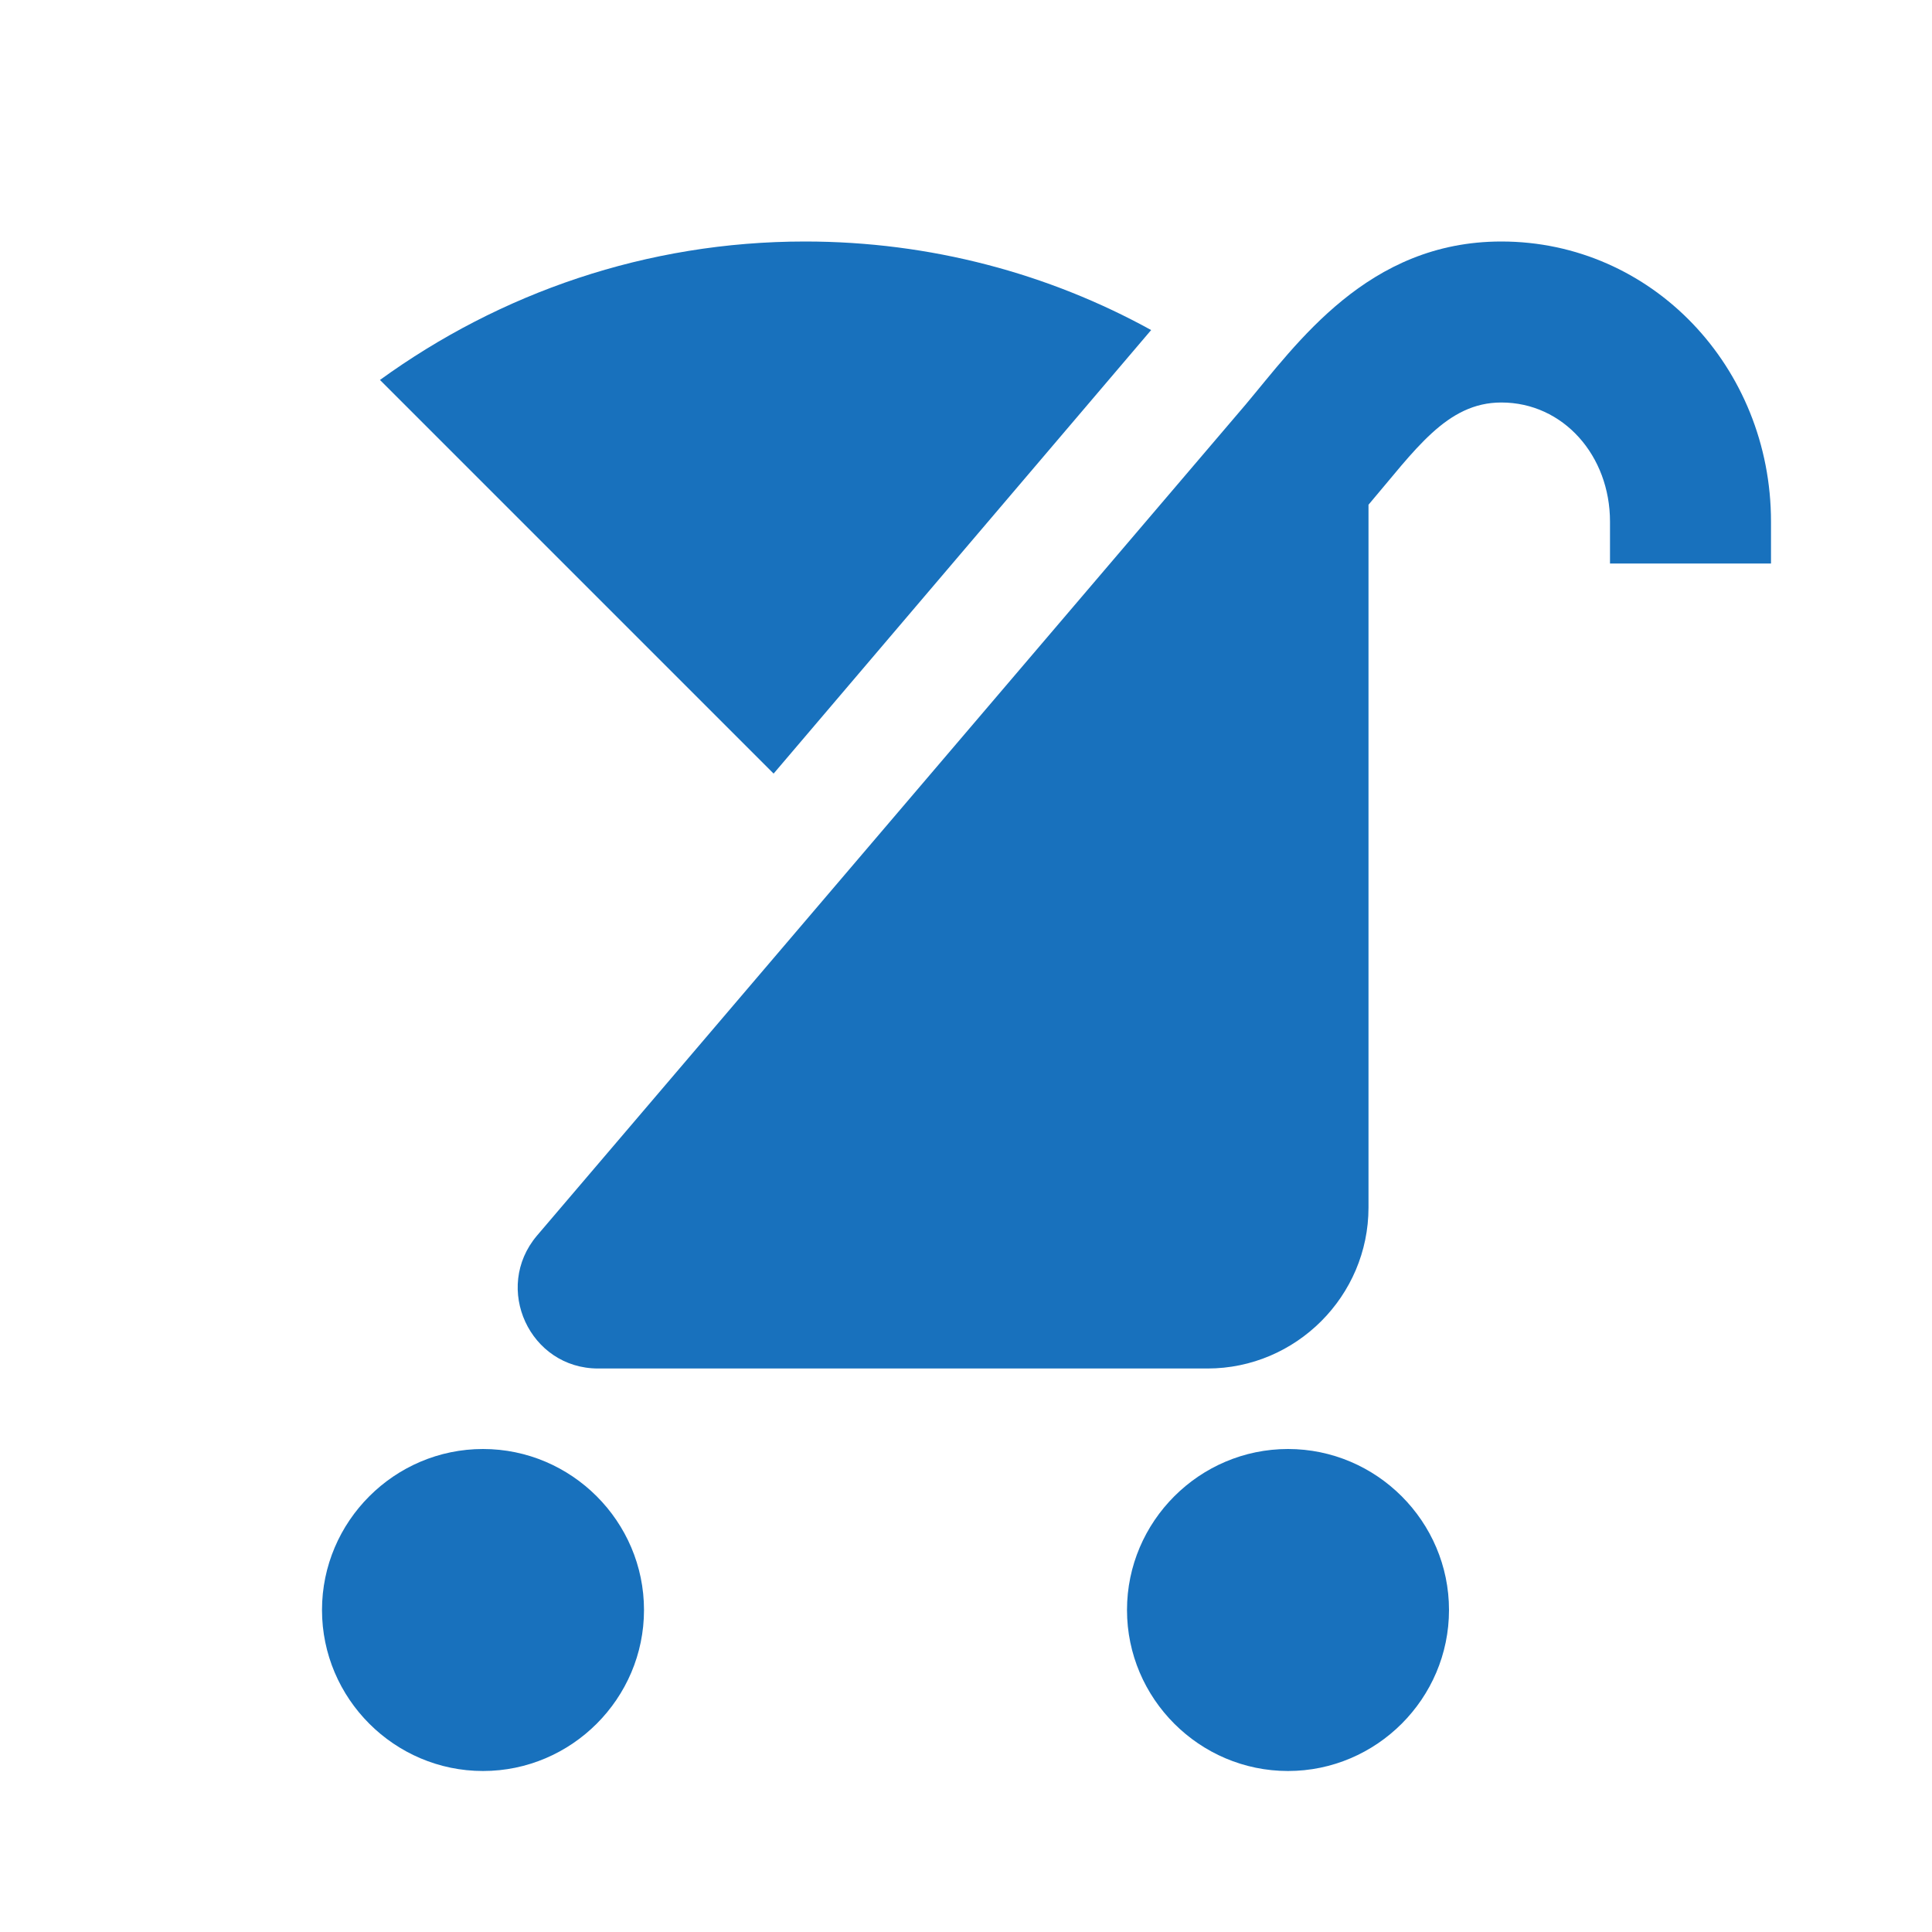
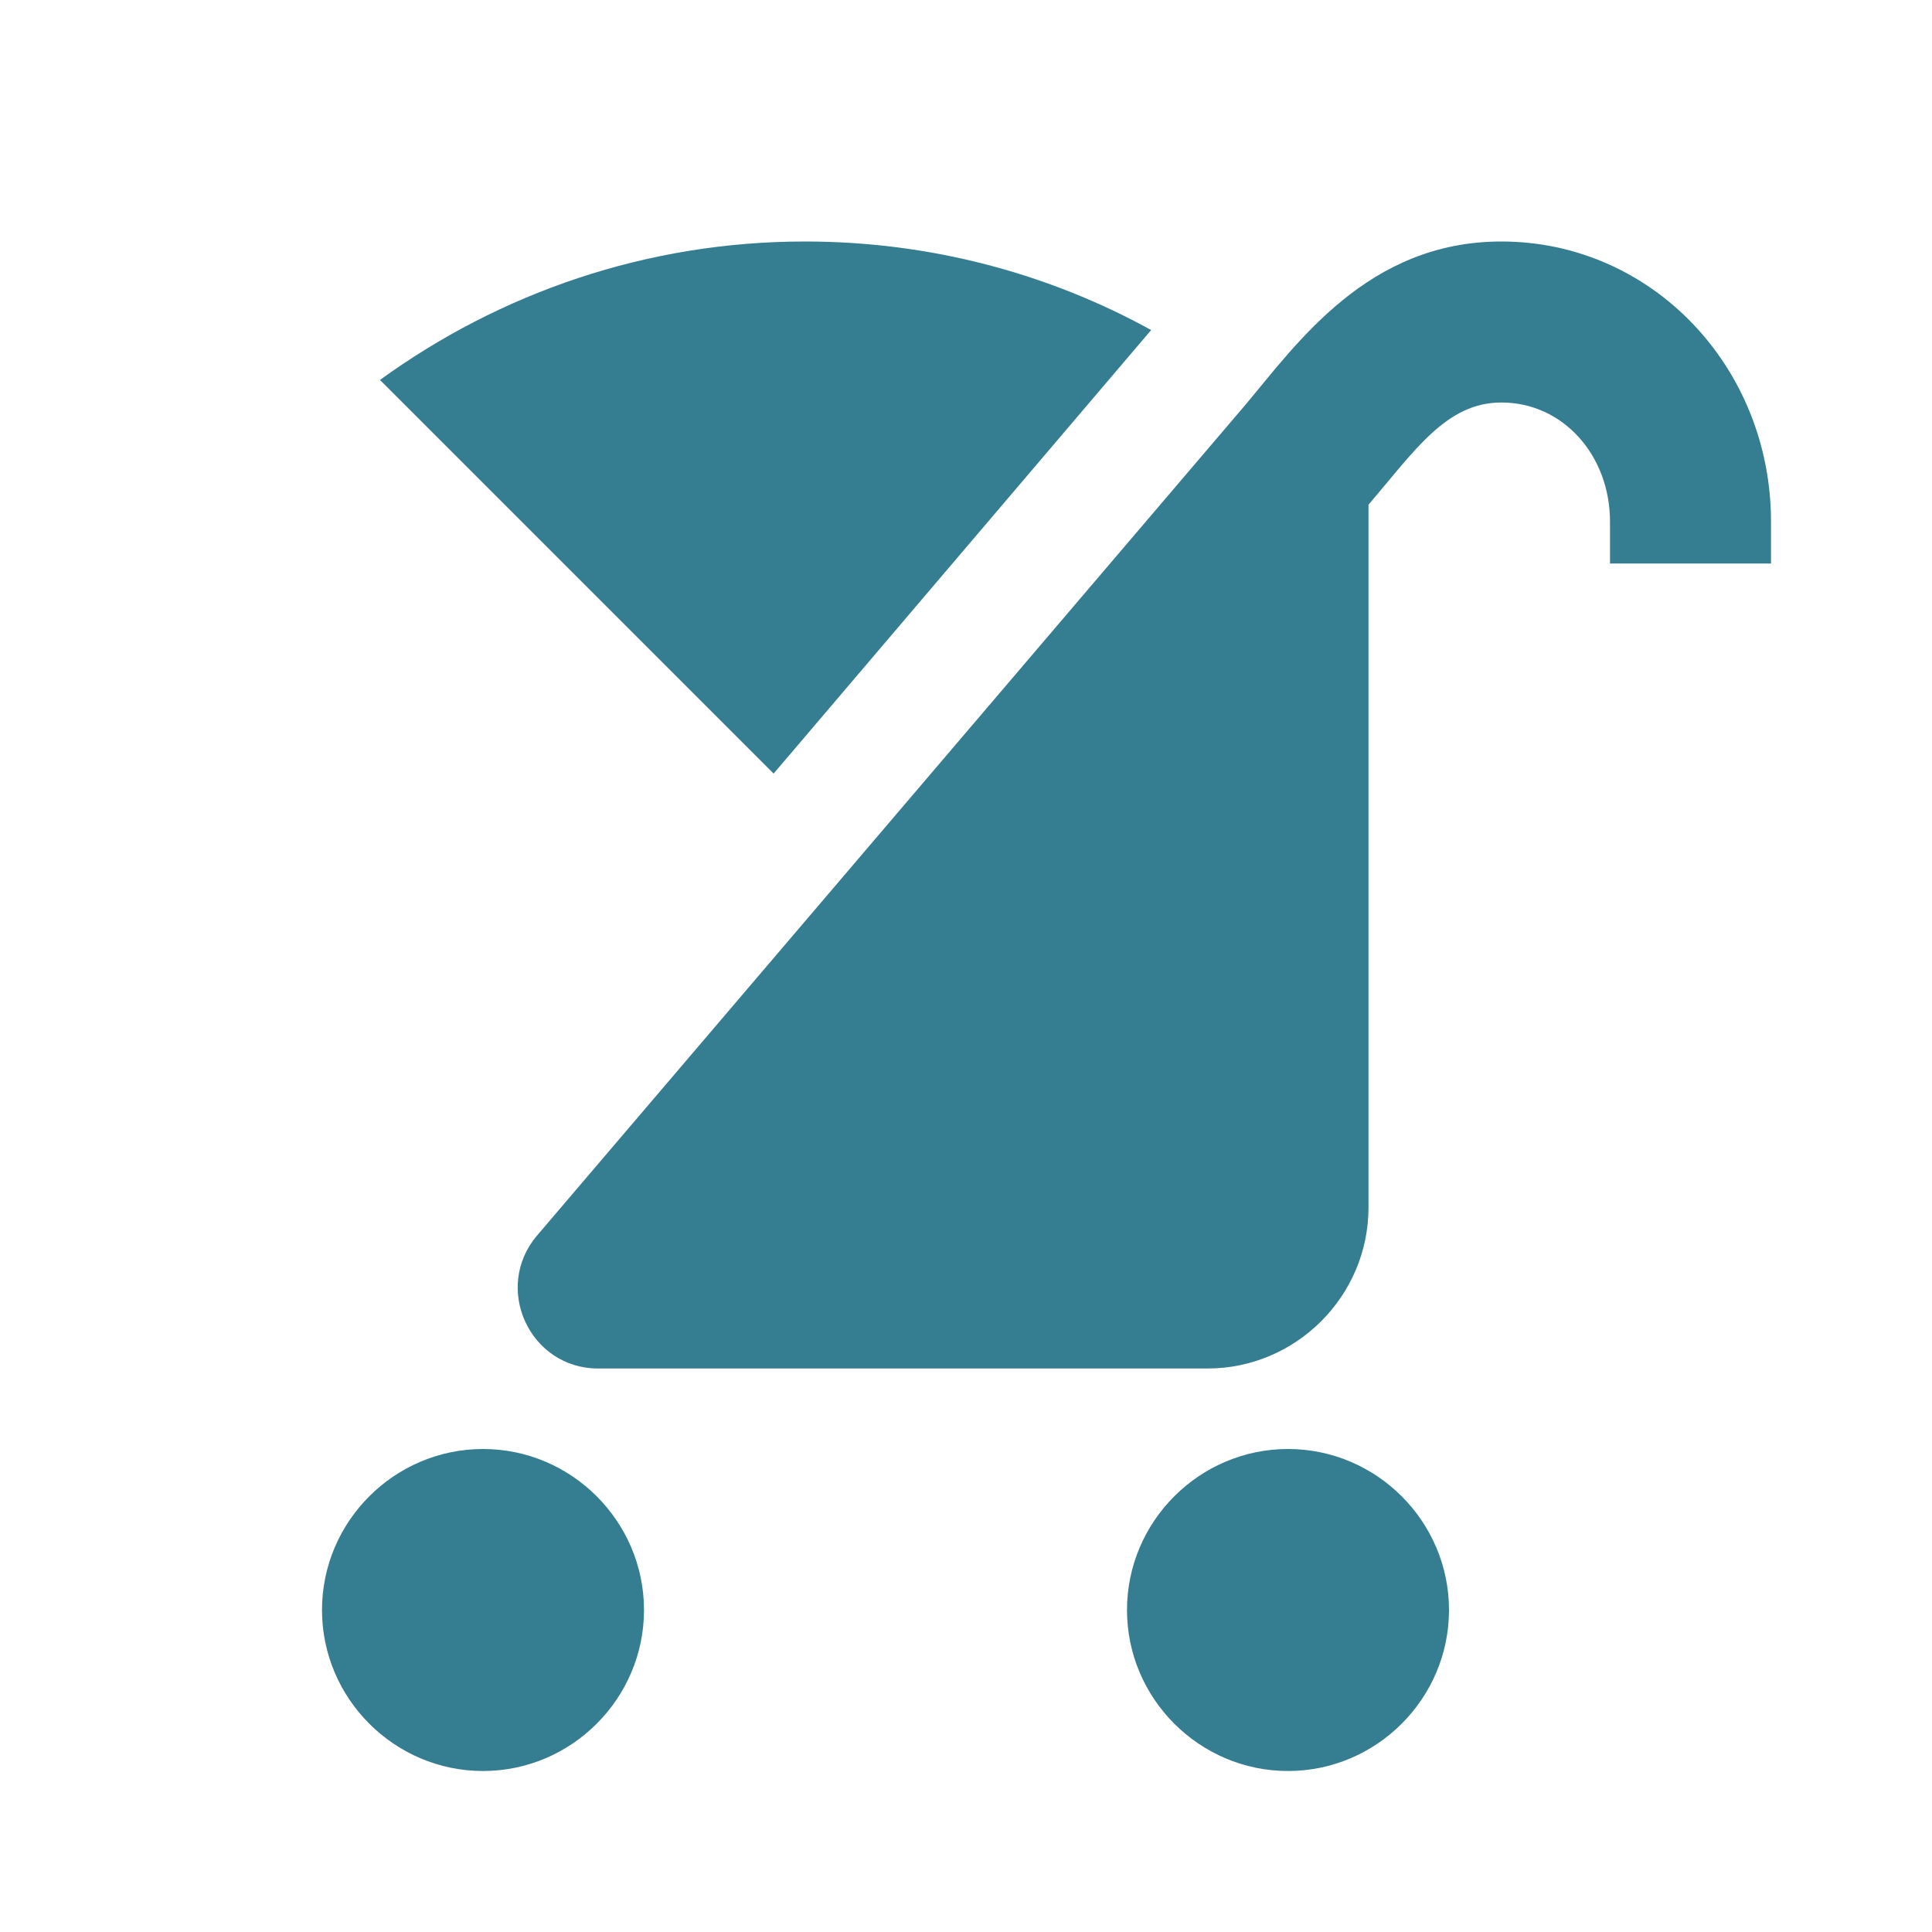
<svg xmlns="http://www.w3.org/2000/svg" id="Layer_1" version="1.1" viewBox="0 0 24 24">
  <defs>
    <style>
      .st0 {
-         fill: #1871bd;
+         fill: #357d90;
      }
    </style>
  </defs>
  <path class="st0" d="M16,22c1.1,0,2-.9,2-2s-.9-2-2-2-2,.9-2,2,.9,2,2,2Z" />
  <path class="st0" d="M6,22c1.1,0,2-.9,2-2s-.9-2-2-2-2,.9-2,2,.9,2,2,2Z" />
  <path class="st0" d="M22,7v-.52c0-1.92-1.48-3.48-3.35-3.48-1.66,0-2.54,1.27-3.18,2.03L6.67,15.35c-.55.65-.09,1.65.76,1.65h7.57c1.1,0,2-.9,2-2V6.27c.58-.68.97-1.27,1.65-1.27.77,0,1.35.66,1.35,1.48v.52h2Z" />
-   <path class="st0" d="M14.3,4.1c-1.27-.7-2.74-1.1-4.3-1.1-1.97,0-3.79.64-5.28,1.72l4.89,4.89,4.69-5.51Z" />
+   <path class="st0" d="M14.3,4.1c-1.27-.7-2.74-1.1-4.3-1.1-1.97,0-3.79.64-5.28,1.72l4.89,4.89s4.69-5.51,4.69-5.51Z" />
</svg>
